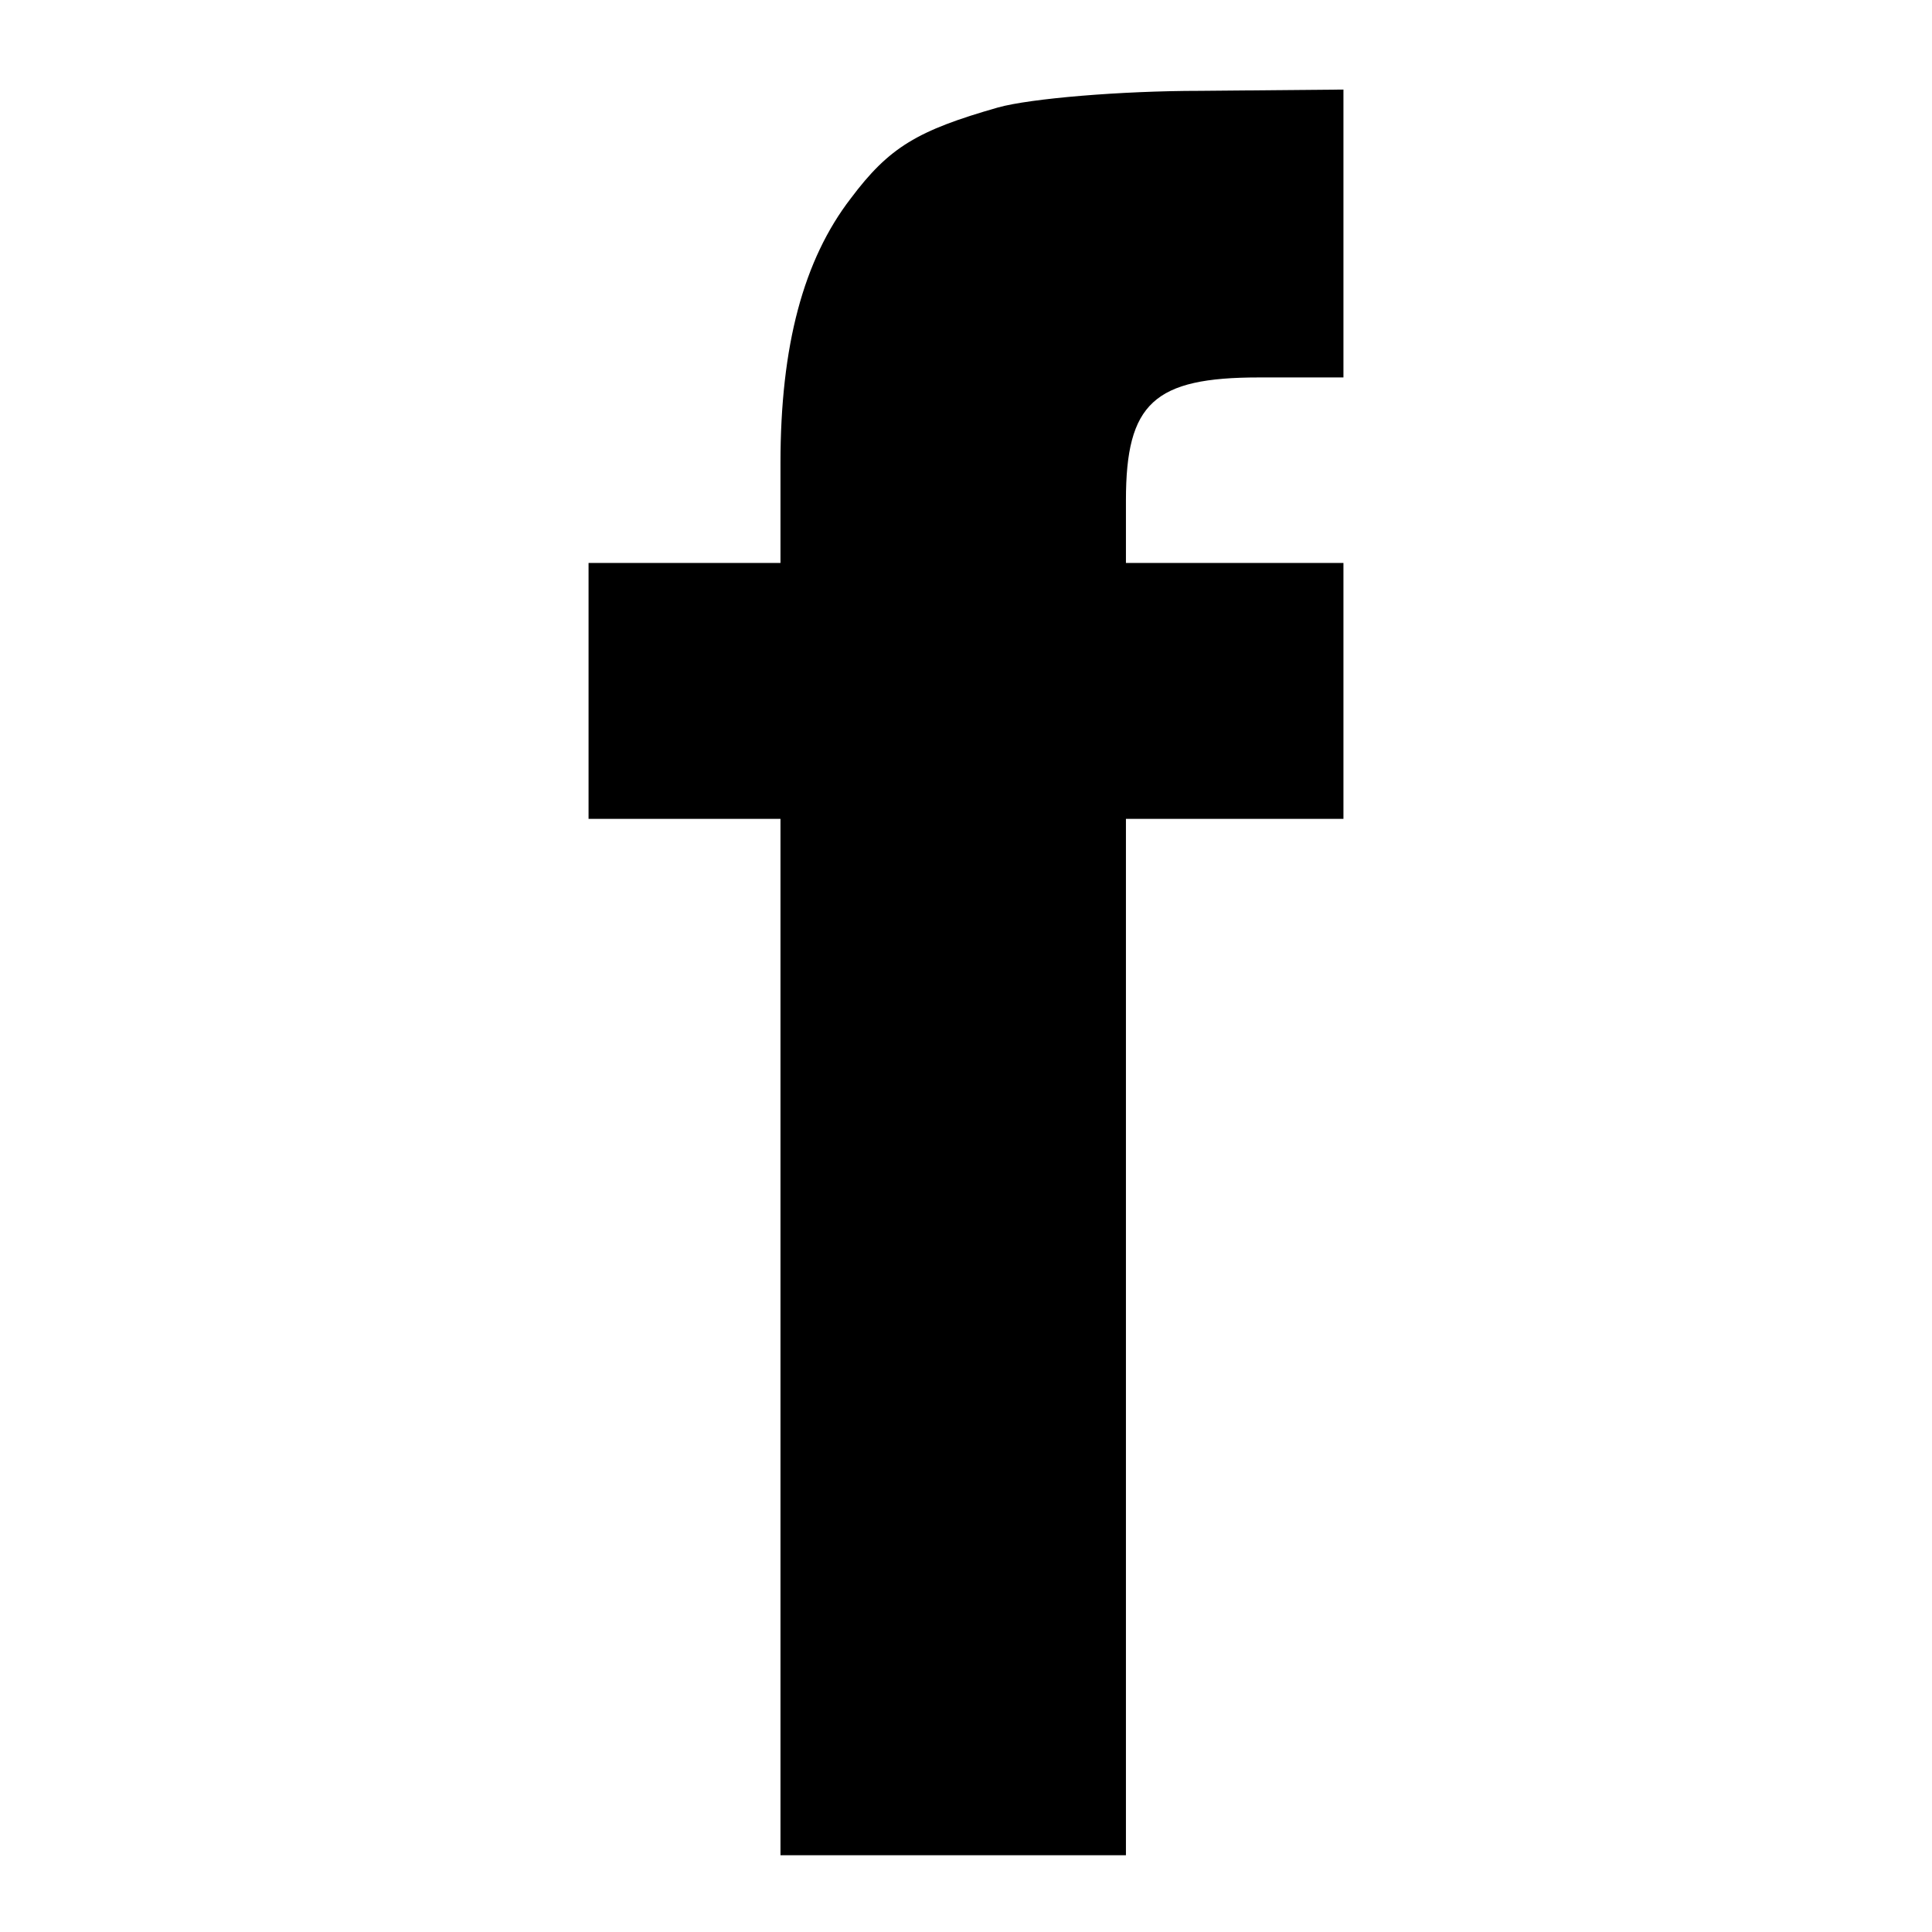
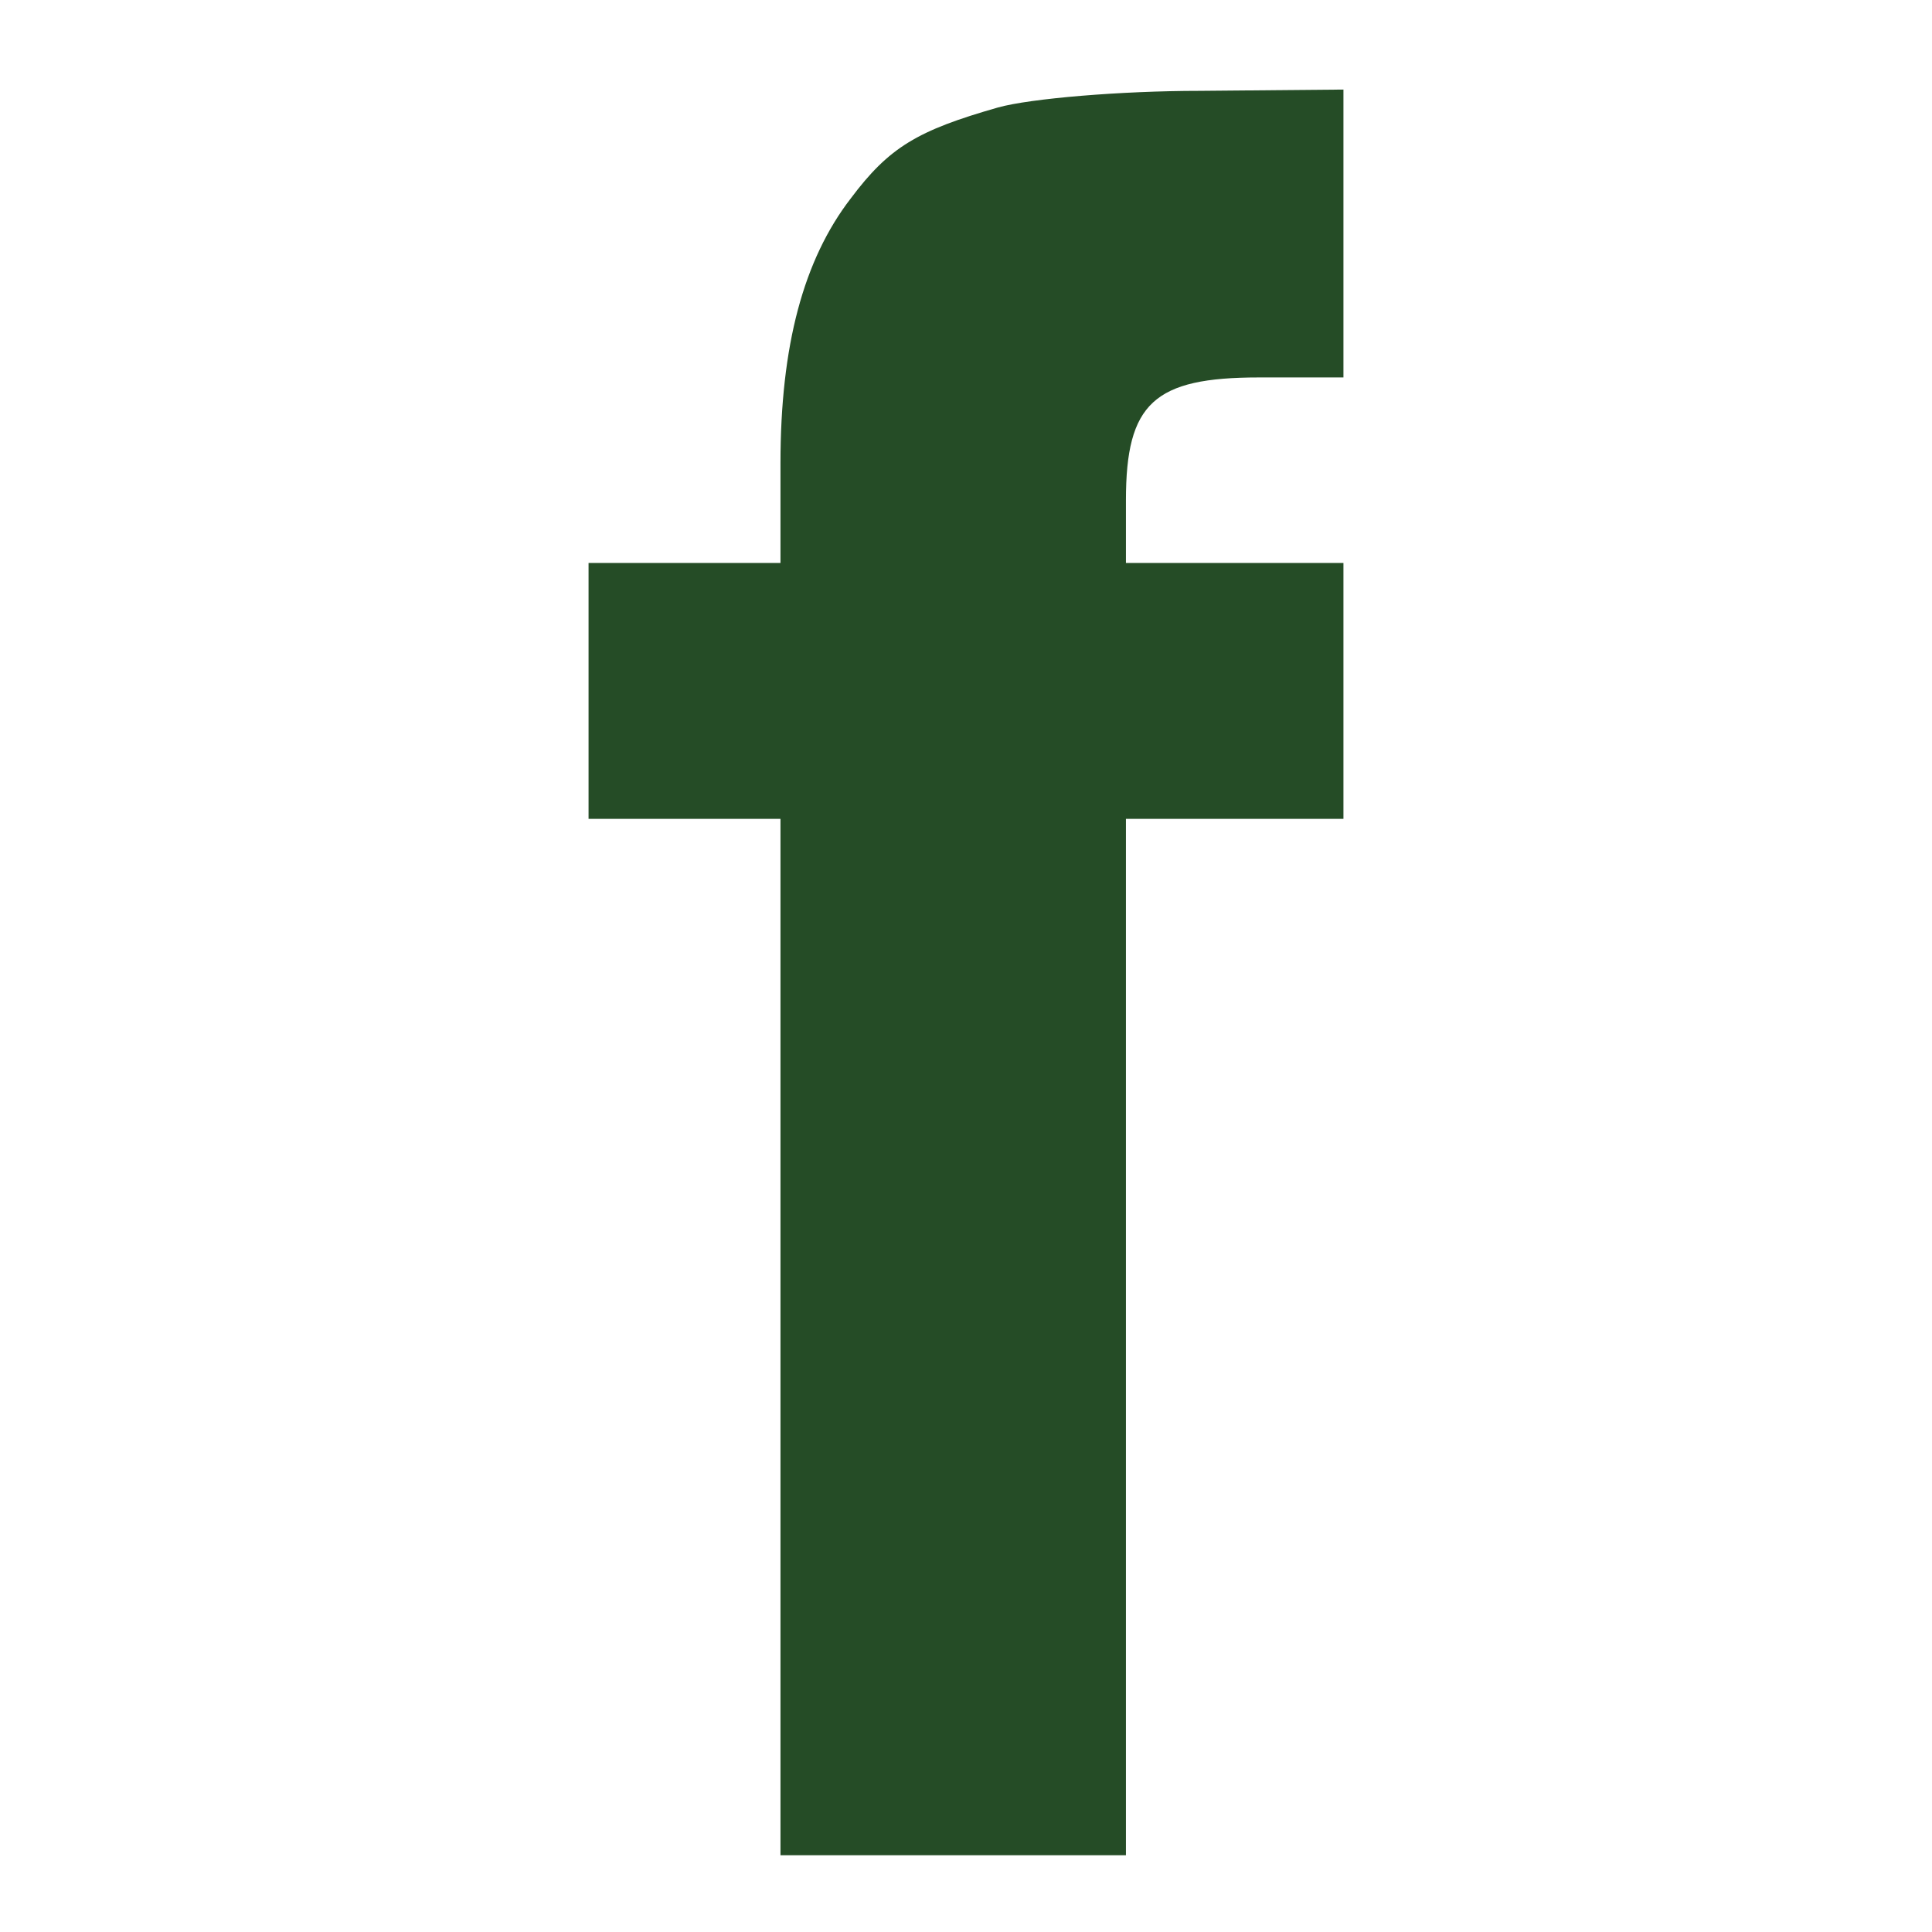
<svg xmlns="http://www.w3.org/2000/svg" version="1.0" width="151pt" height="151pt" viewBox="0 0 151 151" preserveAspectRatio="xMidYMid meet">
-   <g transform="translate(0,151) scale(0.1,-0.1)" fill="#000000" stroke="none">
+   <g transform="translate(0,151) scale(0.1,-0.1)" fill="#254C26" stroke="none">
    <path d="M780 1426 c-63 -18 -85 -31 -115 -71 -37 -48 -55 -115 -55 -207 l0 -78 -75 0 -75 0 0 -100 0 -100 75 0 75 0 0 -405 0 -405 135 0 135 0 0 405 0 405 85 0 85 0 0 100 0 100 -85 0 -85 0 0 49 c0 76 22 96 104 96 l66 0 0 112 0 113 -112 -1 c-62 0 -133 -6 -158 -13z" />
  </g>
</svg>
